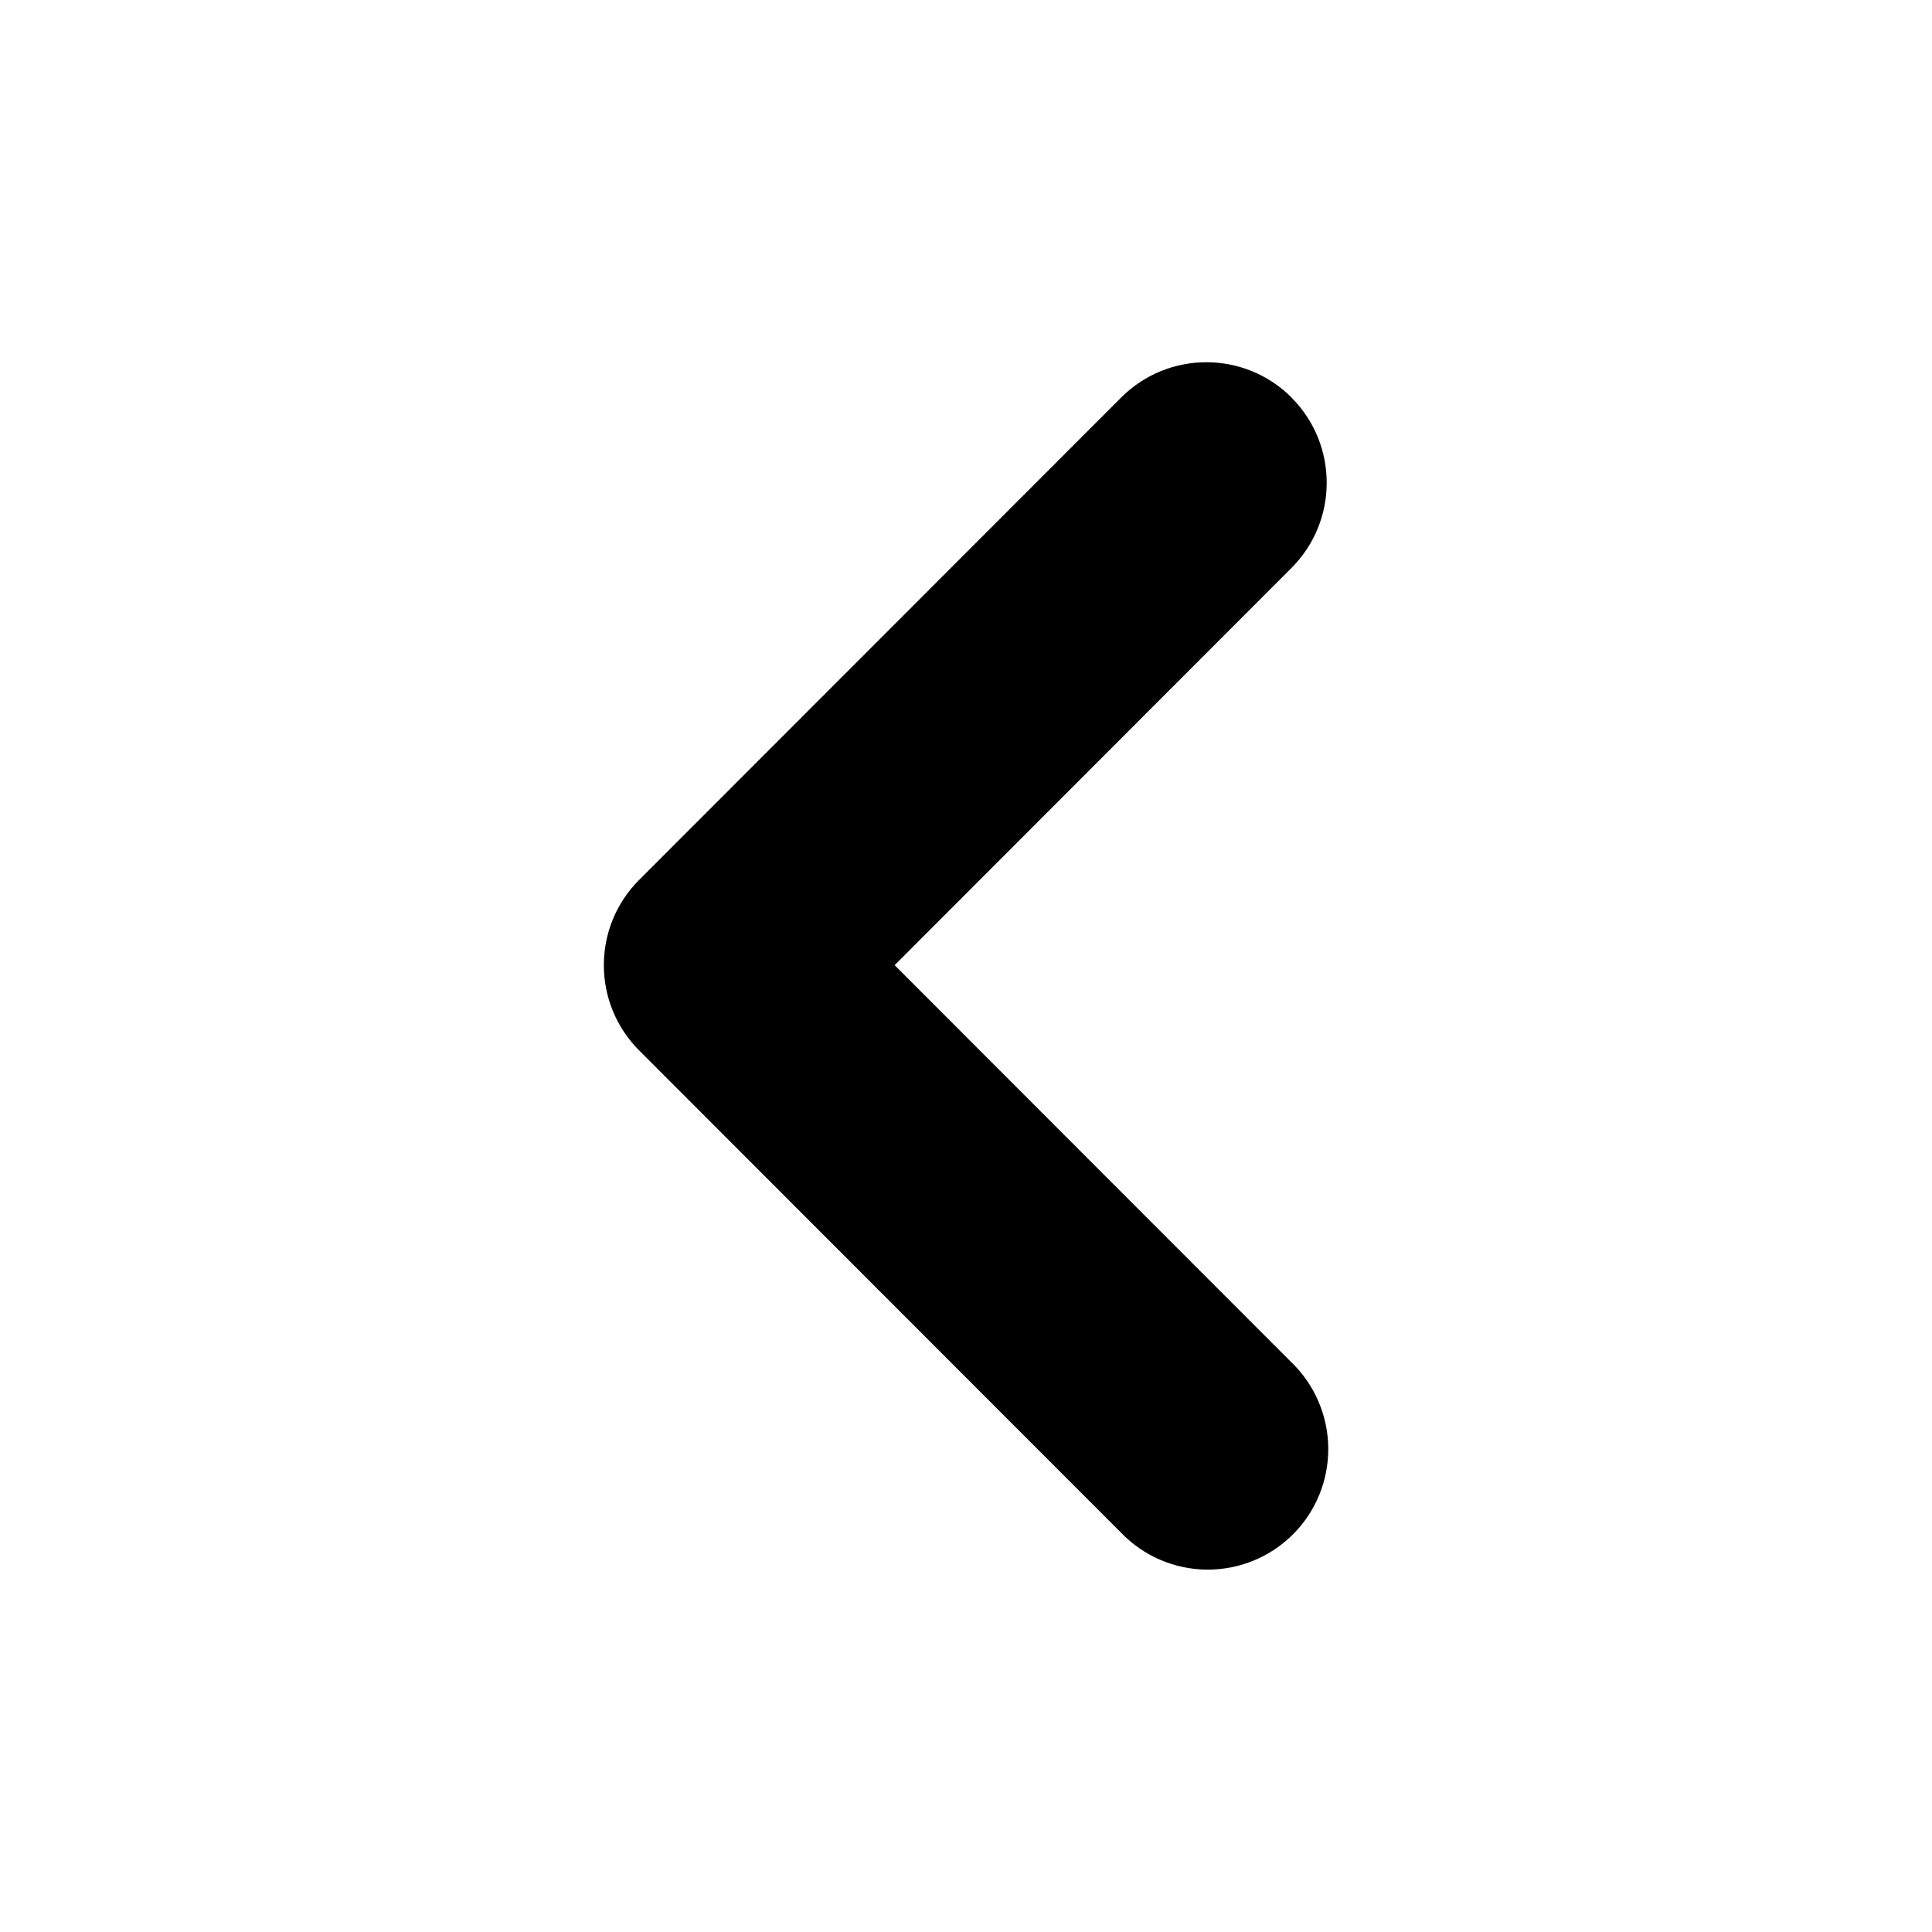
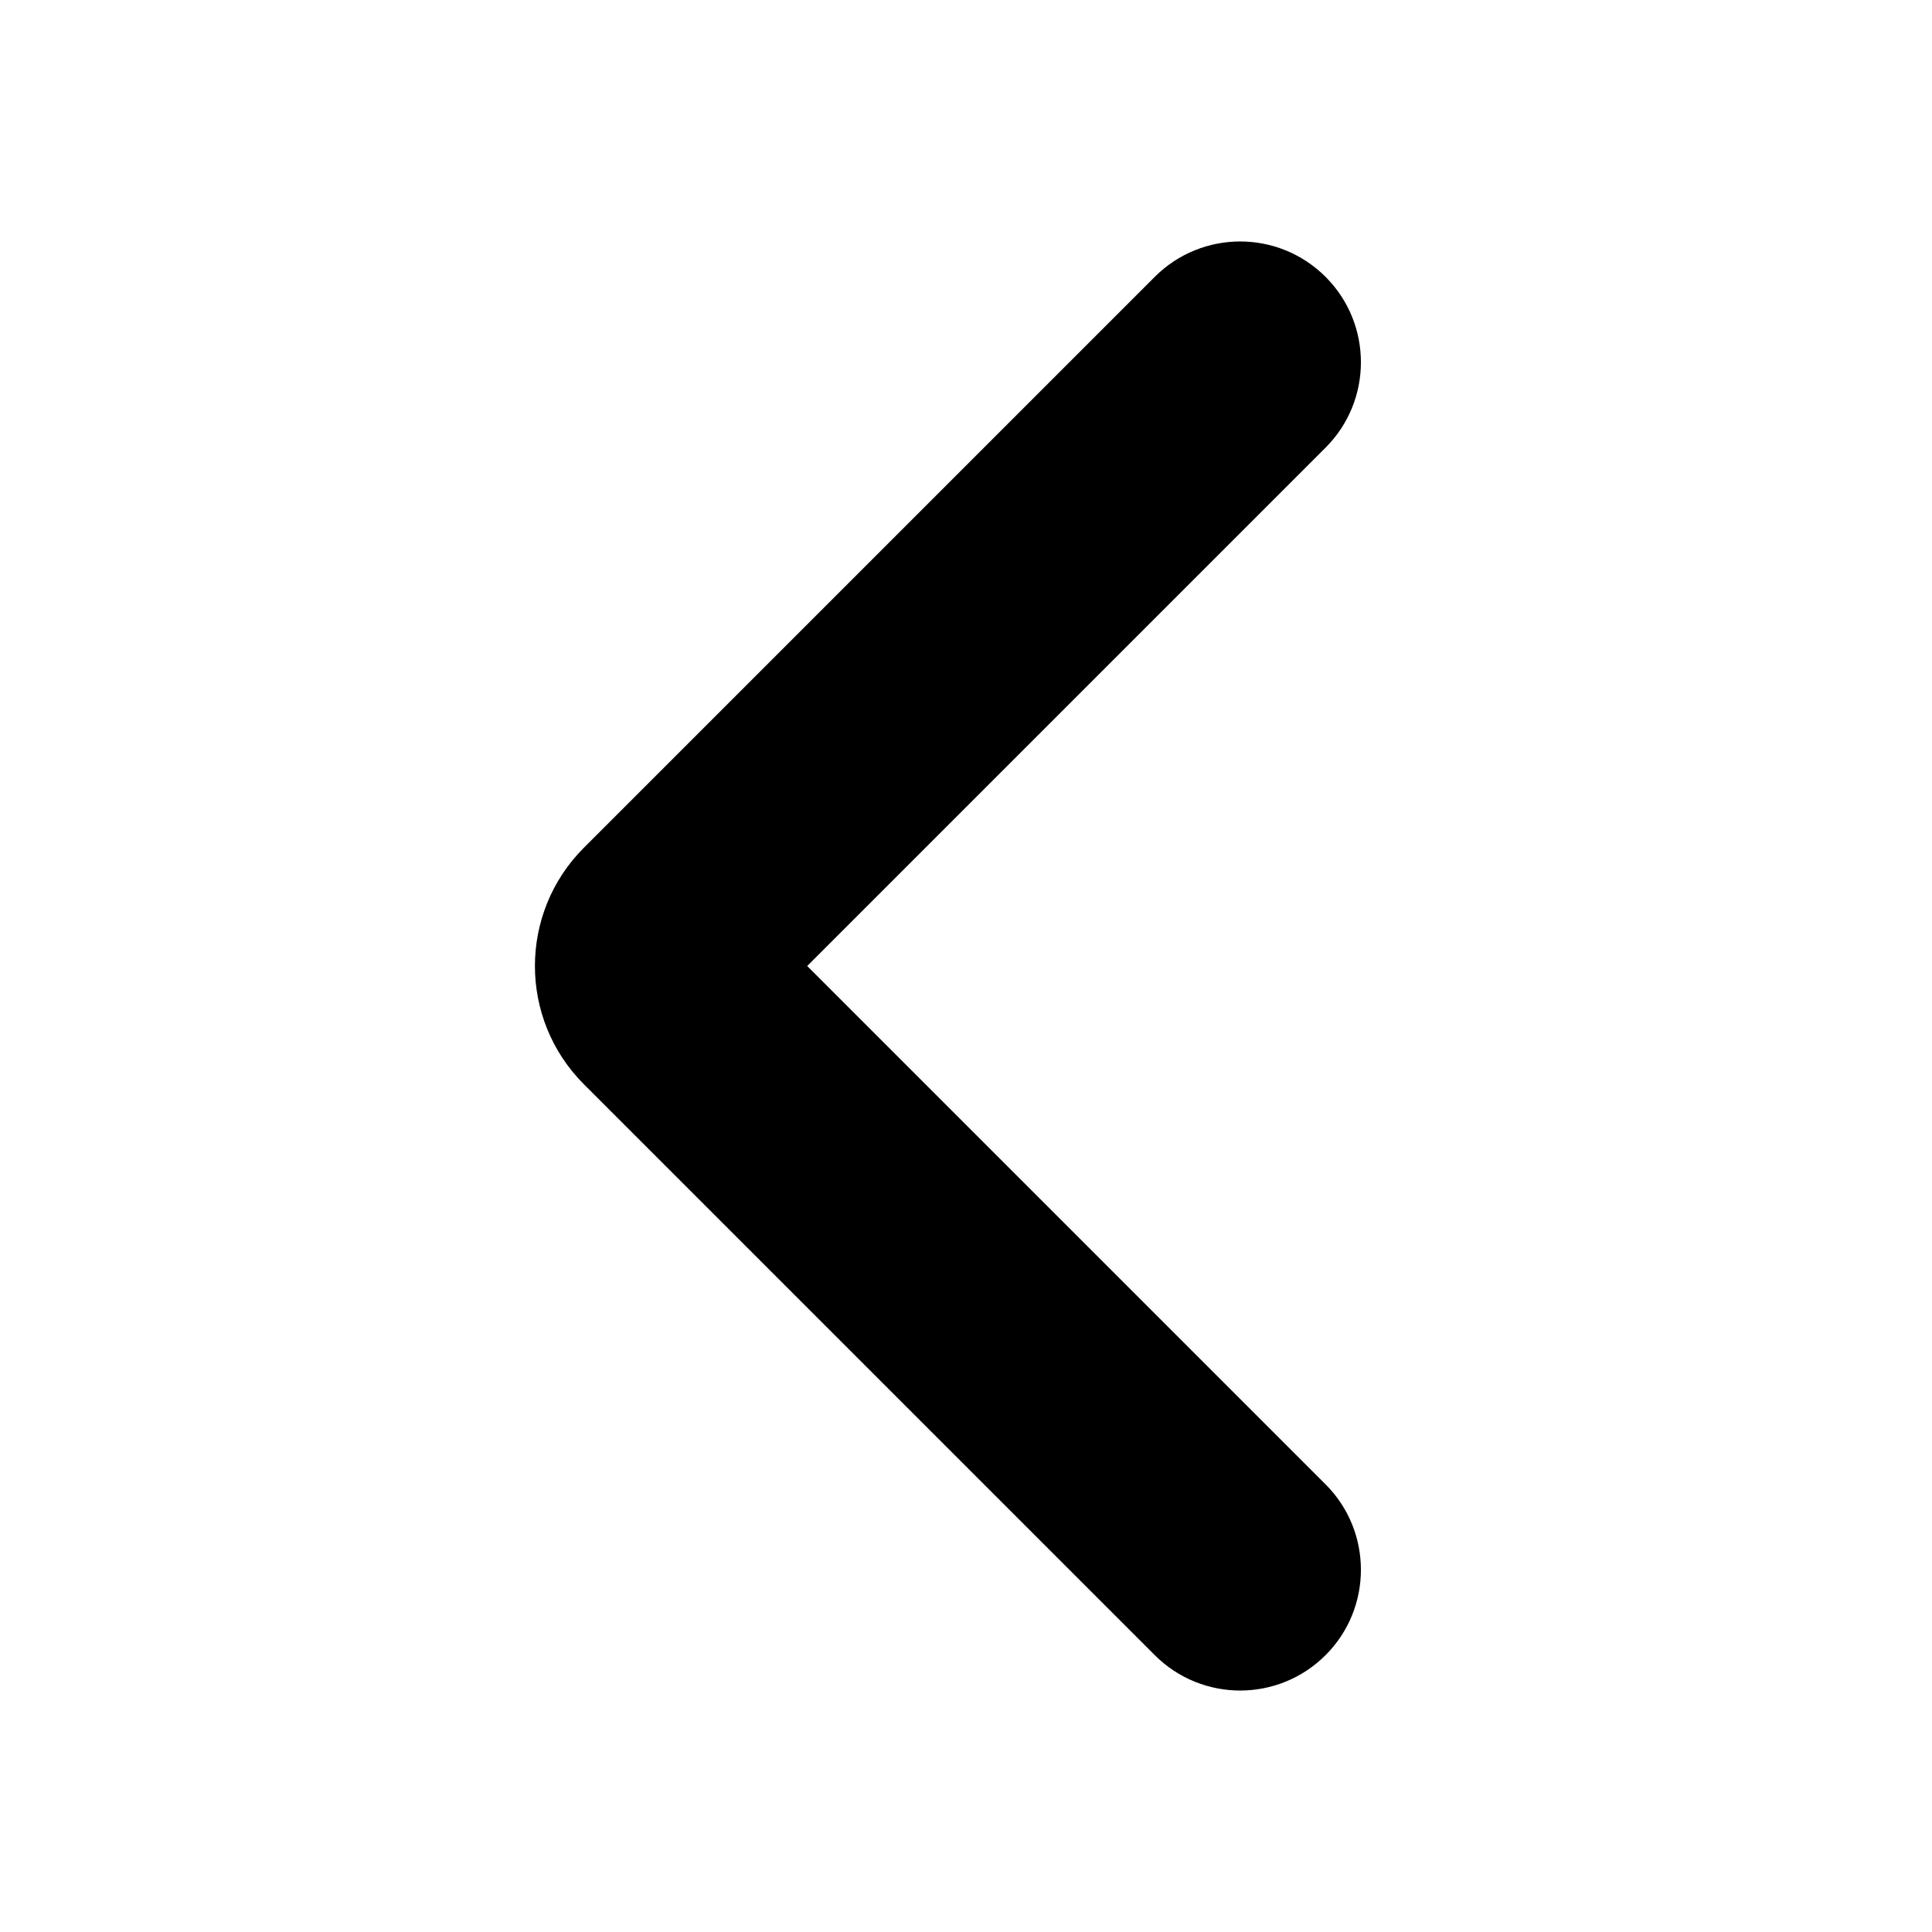
- <svg xmlns="http://www.w3.org/2000/svg" viewBox="0 0 16 16" fill="none">
-   <path fill-rule="evenodd" clip-rule="evenodd" d="M10.695 3.292a.999.999 0 0 1 0 1.412l-3.286 3.289 3.286 3.289a.998.998 0 0 1 .305.71.998.998 0 0 1-.292.715.999.999 0 0 1-.714.292.997.997 0 0 1-.709-.305l-3.992-3.995a.999.999 0 0 1 0-1.412l3.992-3.995a.998.998 0 0 1 1.411 0Z" fill="currentColor" />
+ <svg xmlns="http://www.w3.org/2000/svg" width="16" height="16" viewBox="0 0 16 16" fill="none">
+   <path fill-rule="evenodd" clip-rule="evenodd" d="M10.978 2.293C11.368 2.683 11.368 3.317 10.978 3.707L6.685 8L10.978 12.293C11.368 12.683 11.368 13.317 10.978 13.707C10.587 14.098 9.954 14.098 9.563 13.707L4.835 8.979C4.295 8.438 4.295 7.562 4.835 7.021L9.563 2.293C9.954 1.902 10.587 1.902 10.978 2.293Z" fill="currentColor" />
</svg>
